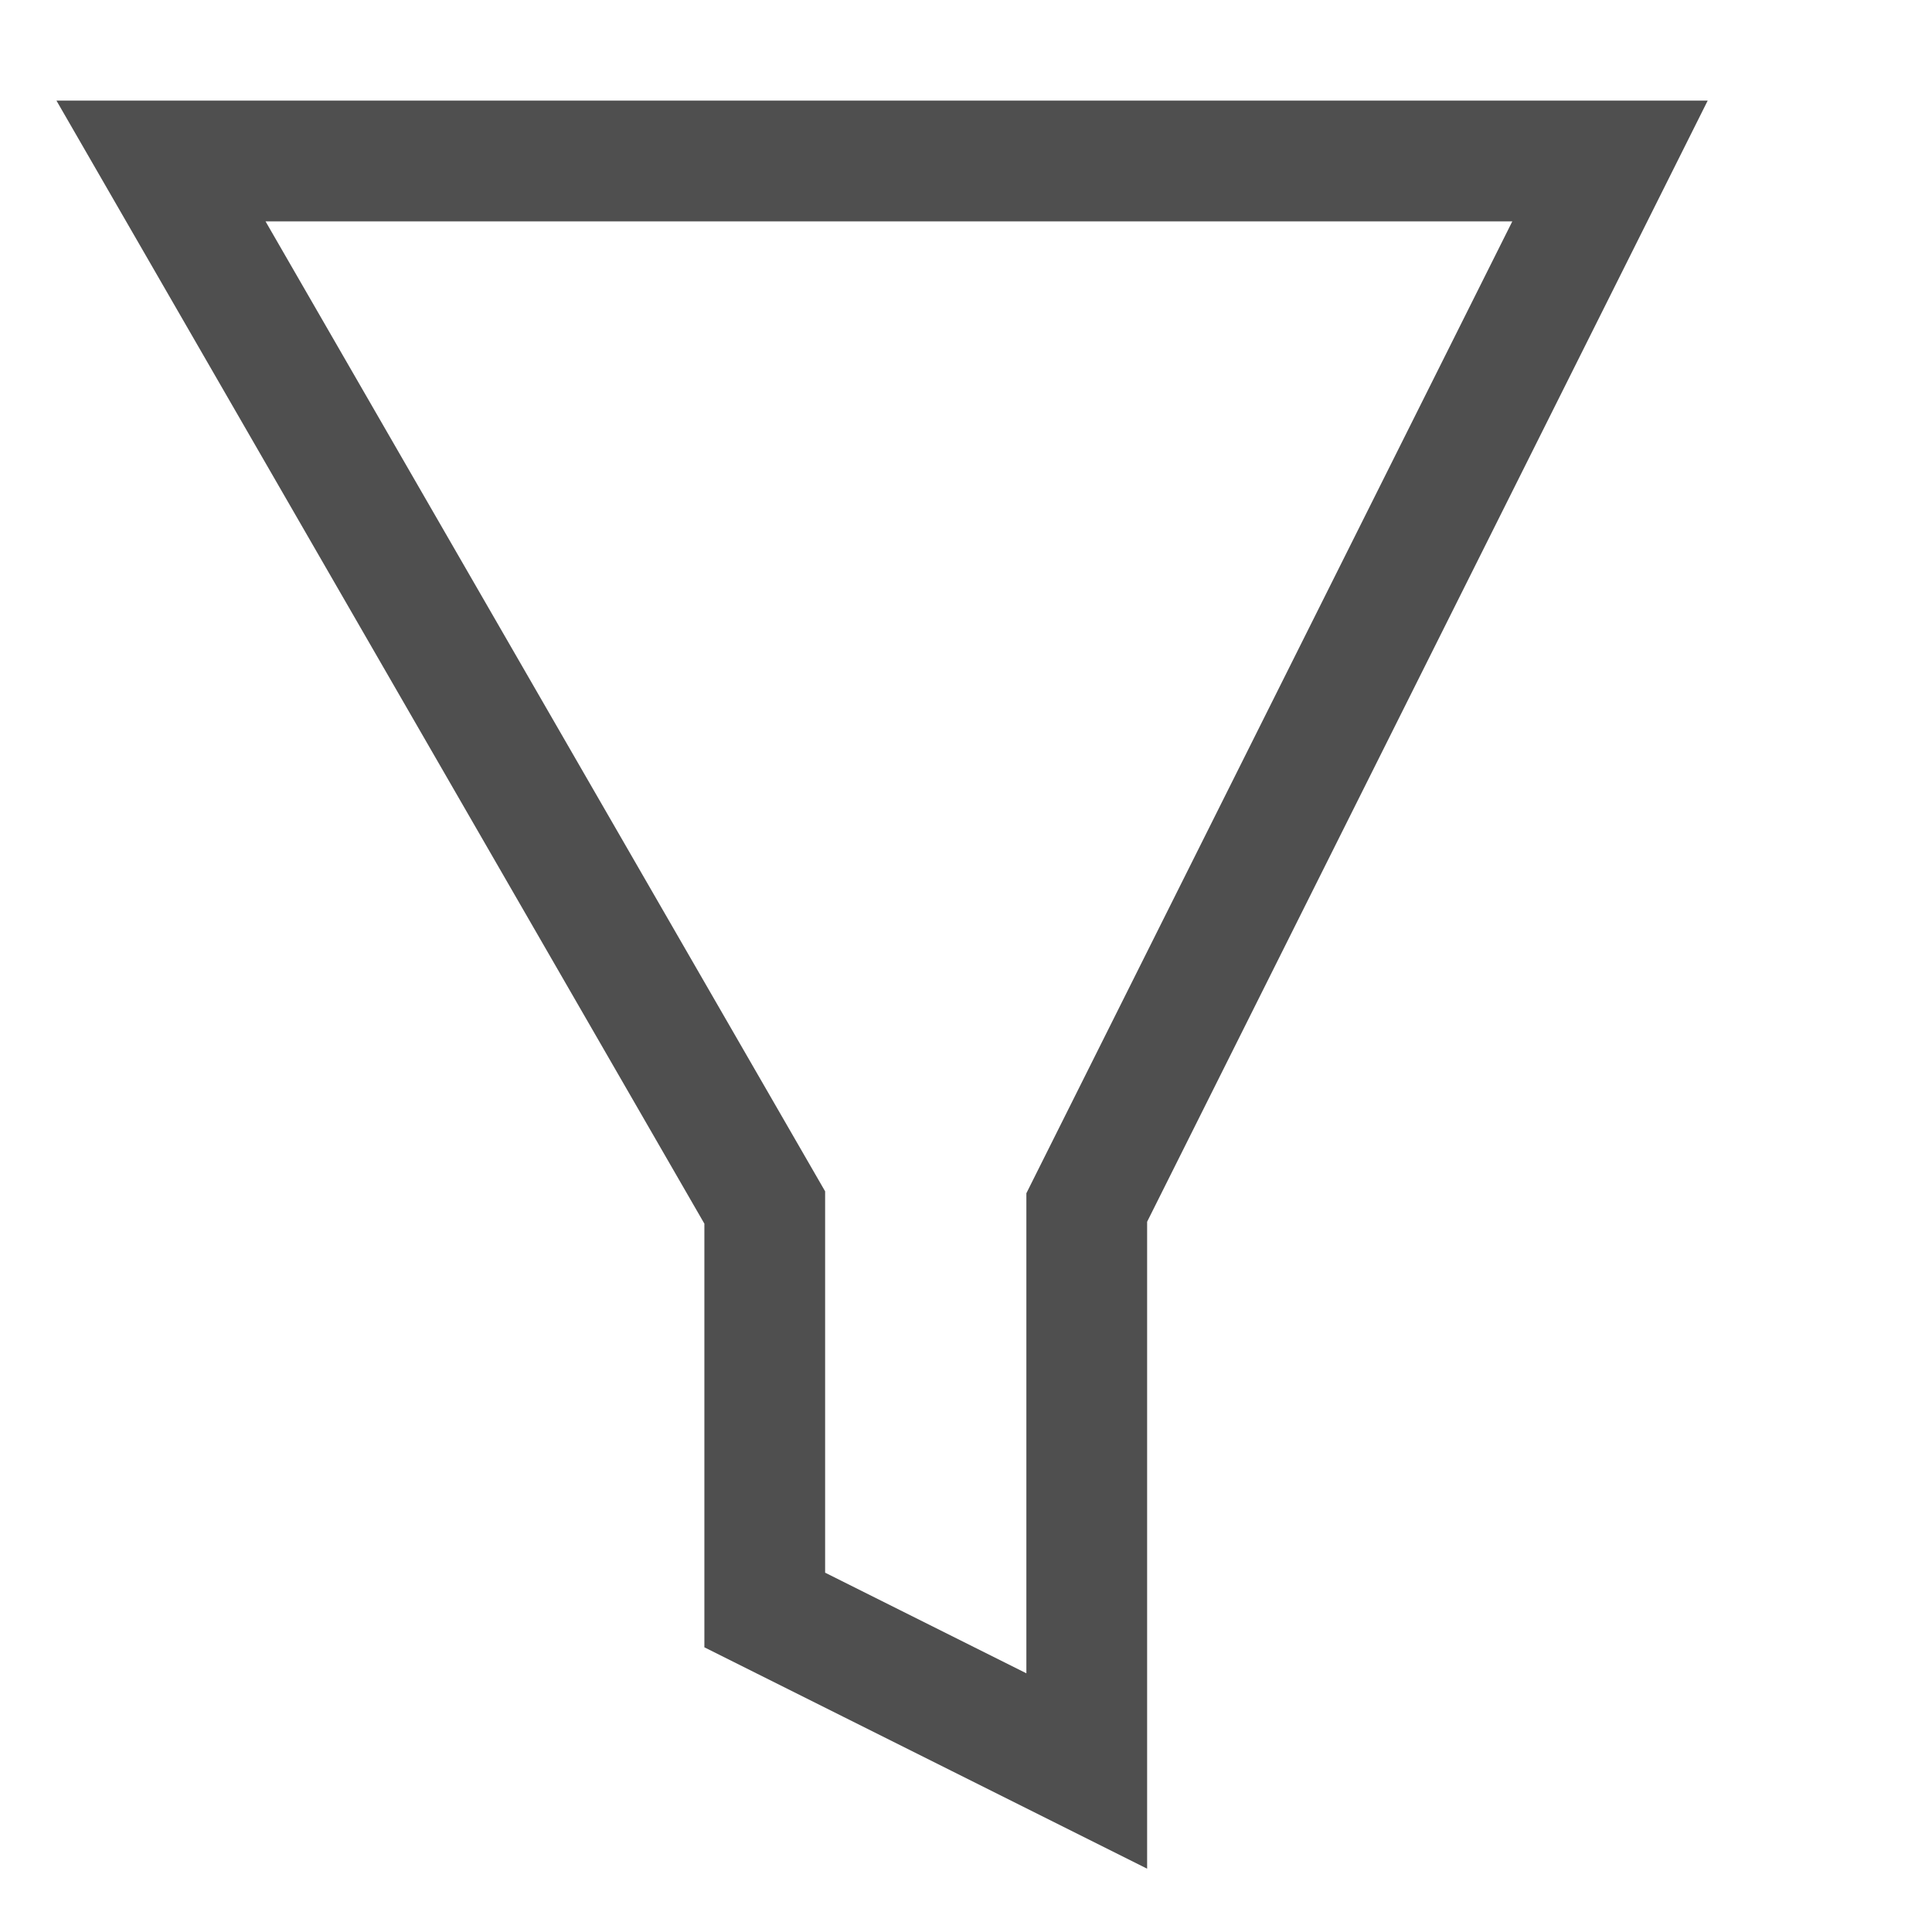
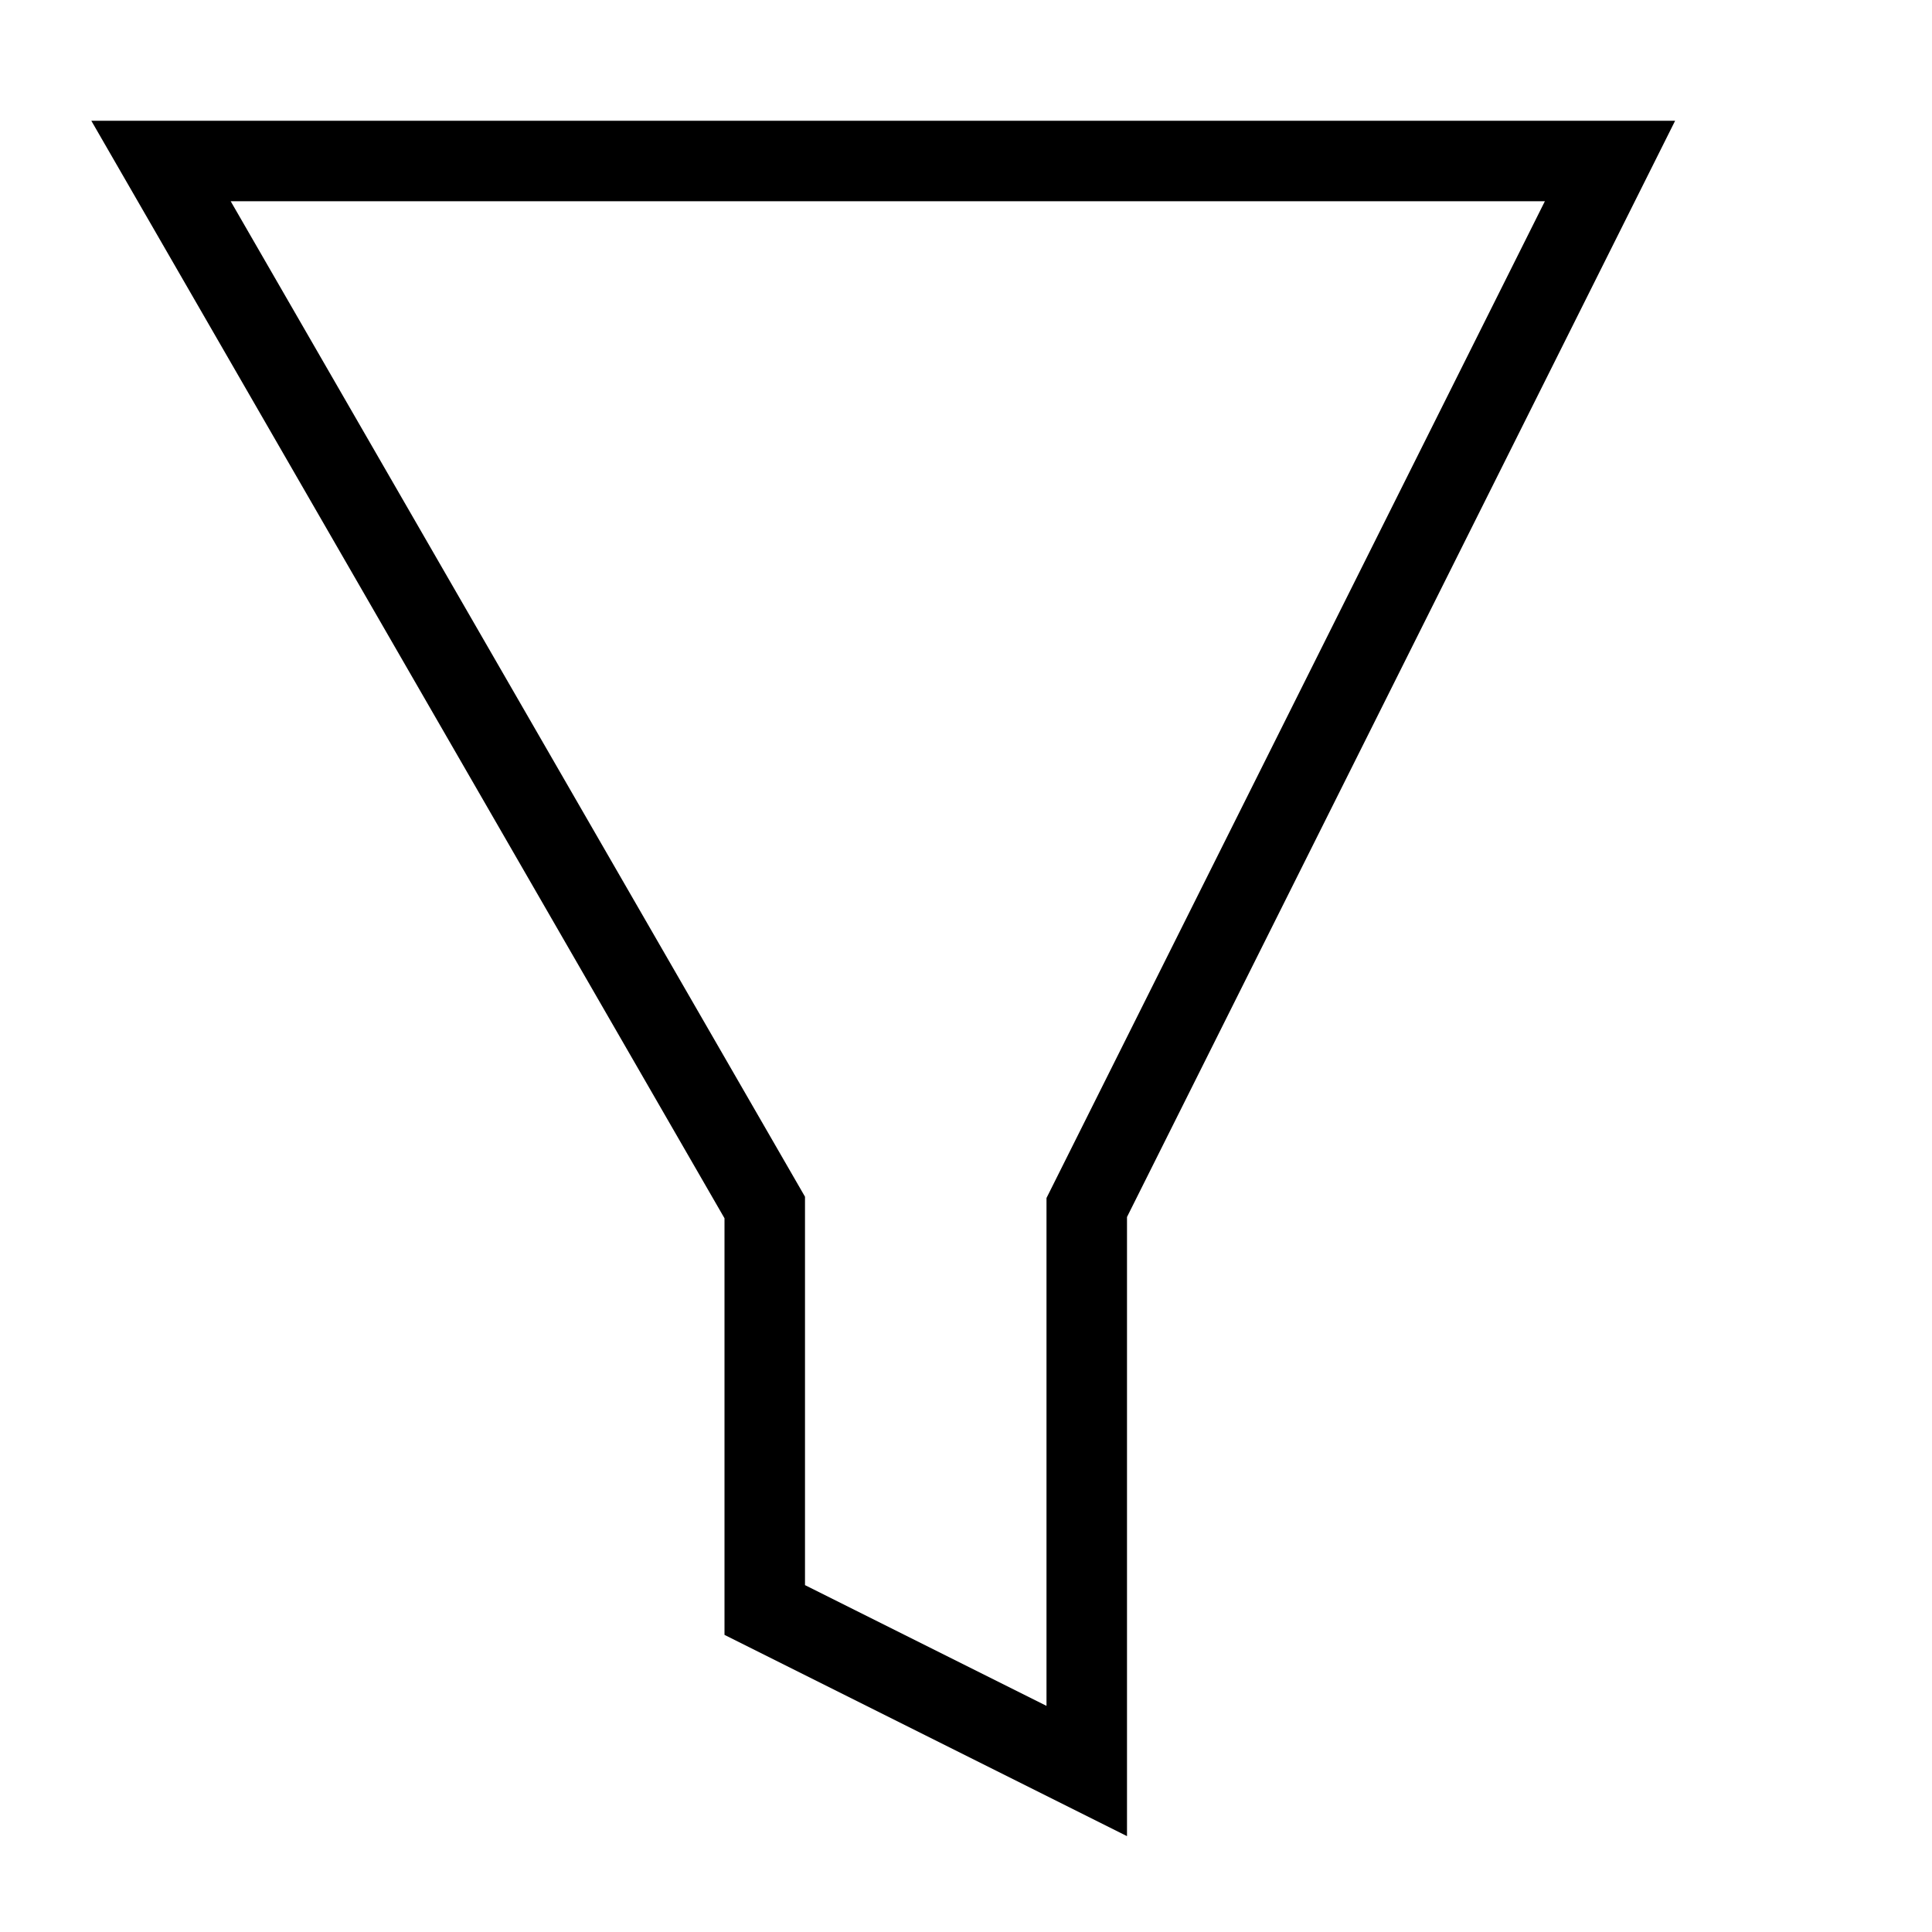
<svg xmlns="http://www.w3.org/2000/svg" class="icon-user" viewBox="0 0 24 24">
  <style>
    .icon-user__shape, path {
      fill: #1185fe
    }

    .icon-user__fill, path {
      fill: none;
      stroke-width: 2px; 
      stroke: #1185fe
    }

    .icon-user__circle {
      stroke: none
    }

    path {
      fill: none;
-       stroke-width: 1.5px; 
-       stroke: #4f4f4f
+       stroke-width: 1; 
+       stroke: #000
    }
  </style>
  <path d="M2,2,20,2,13.5,15,13.5,22,9.5,20,9.5,15z" transfrm="translate(4207 165)" />
</svg>
